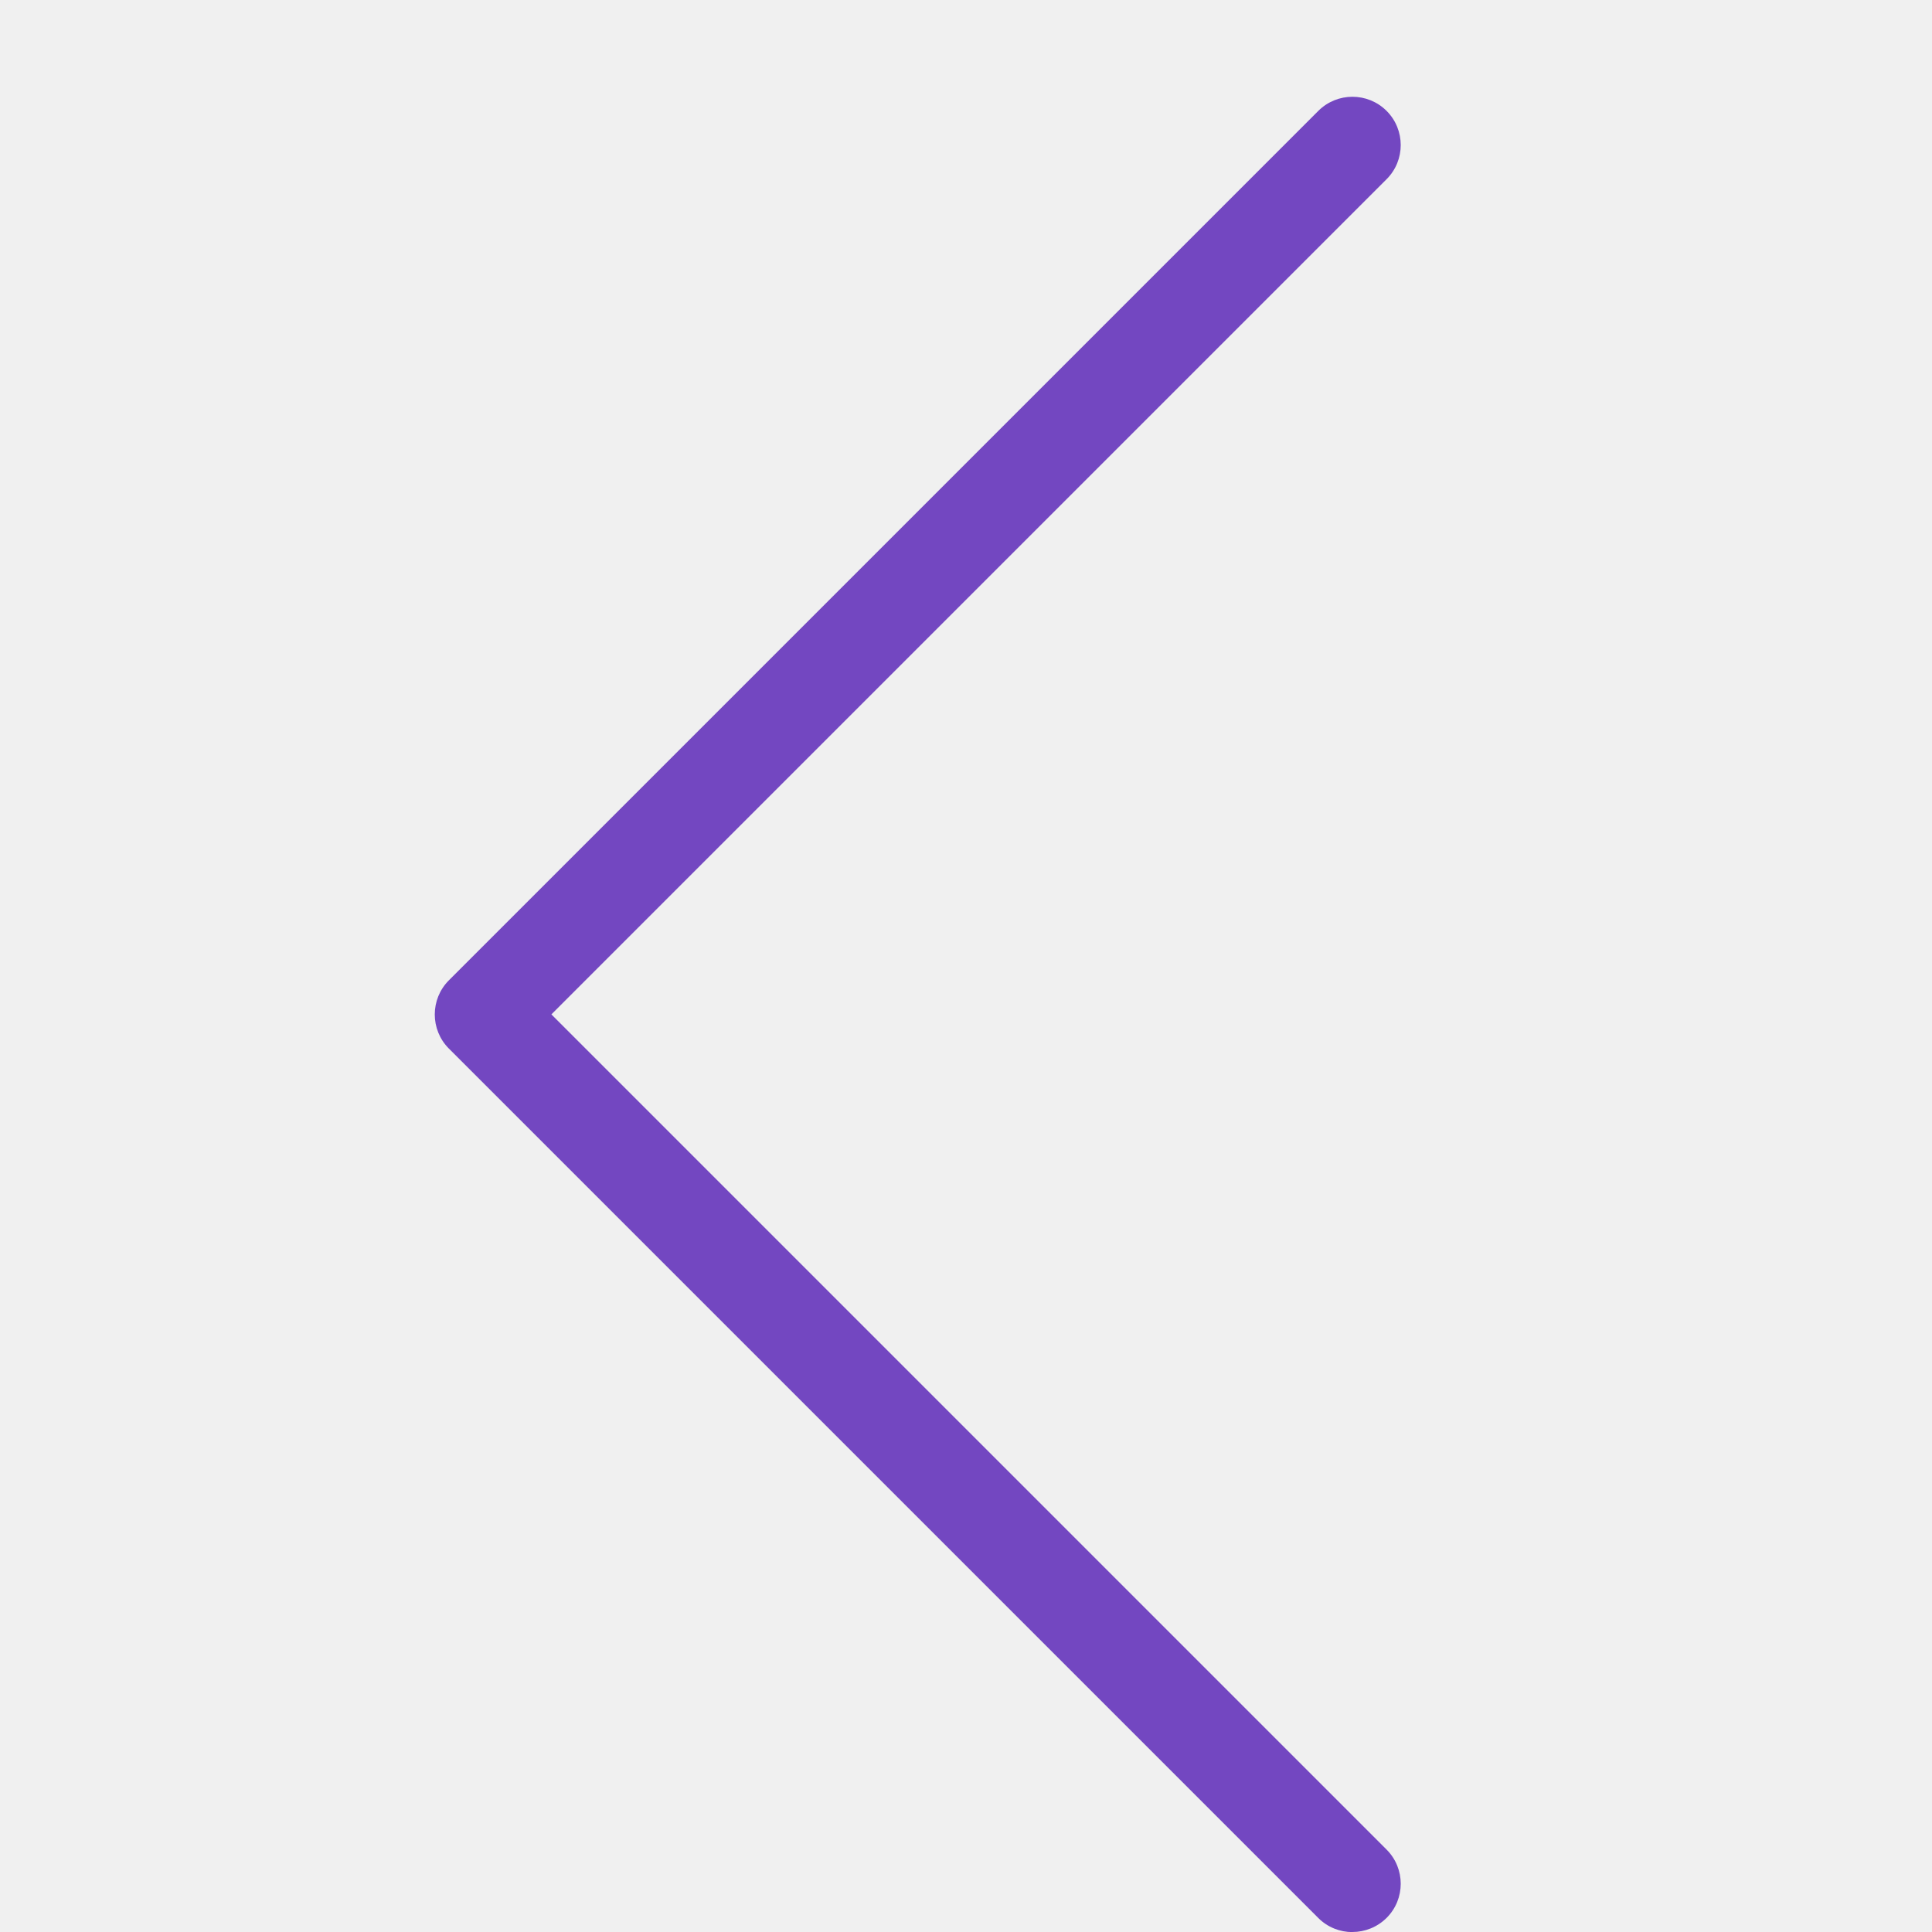
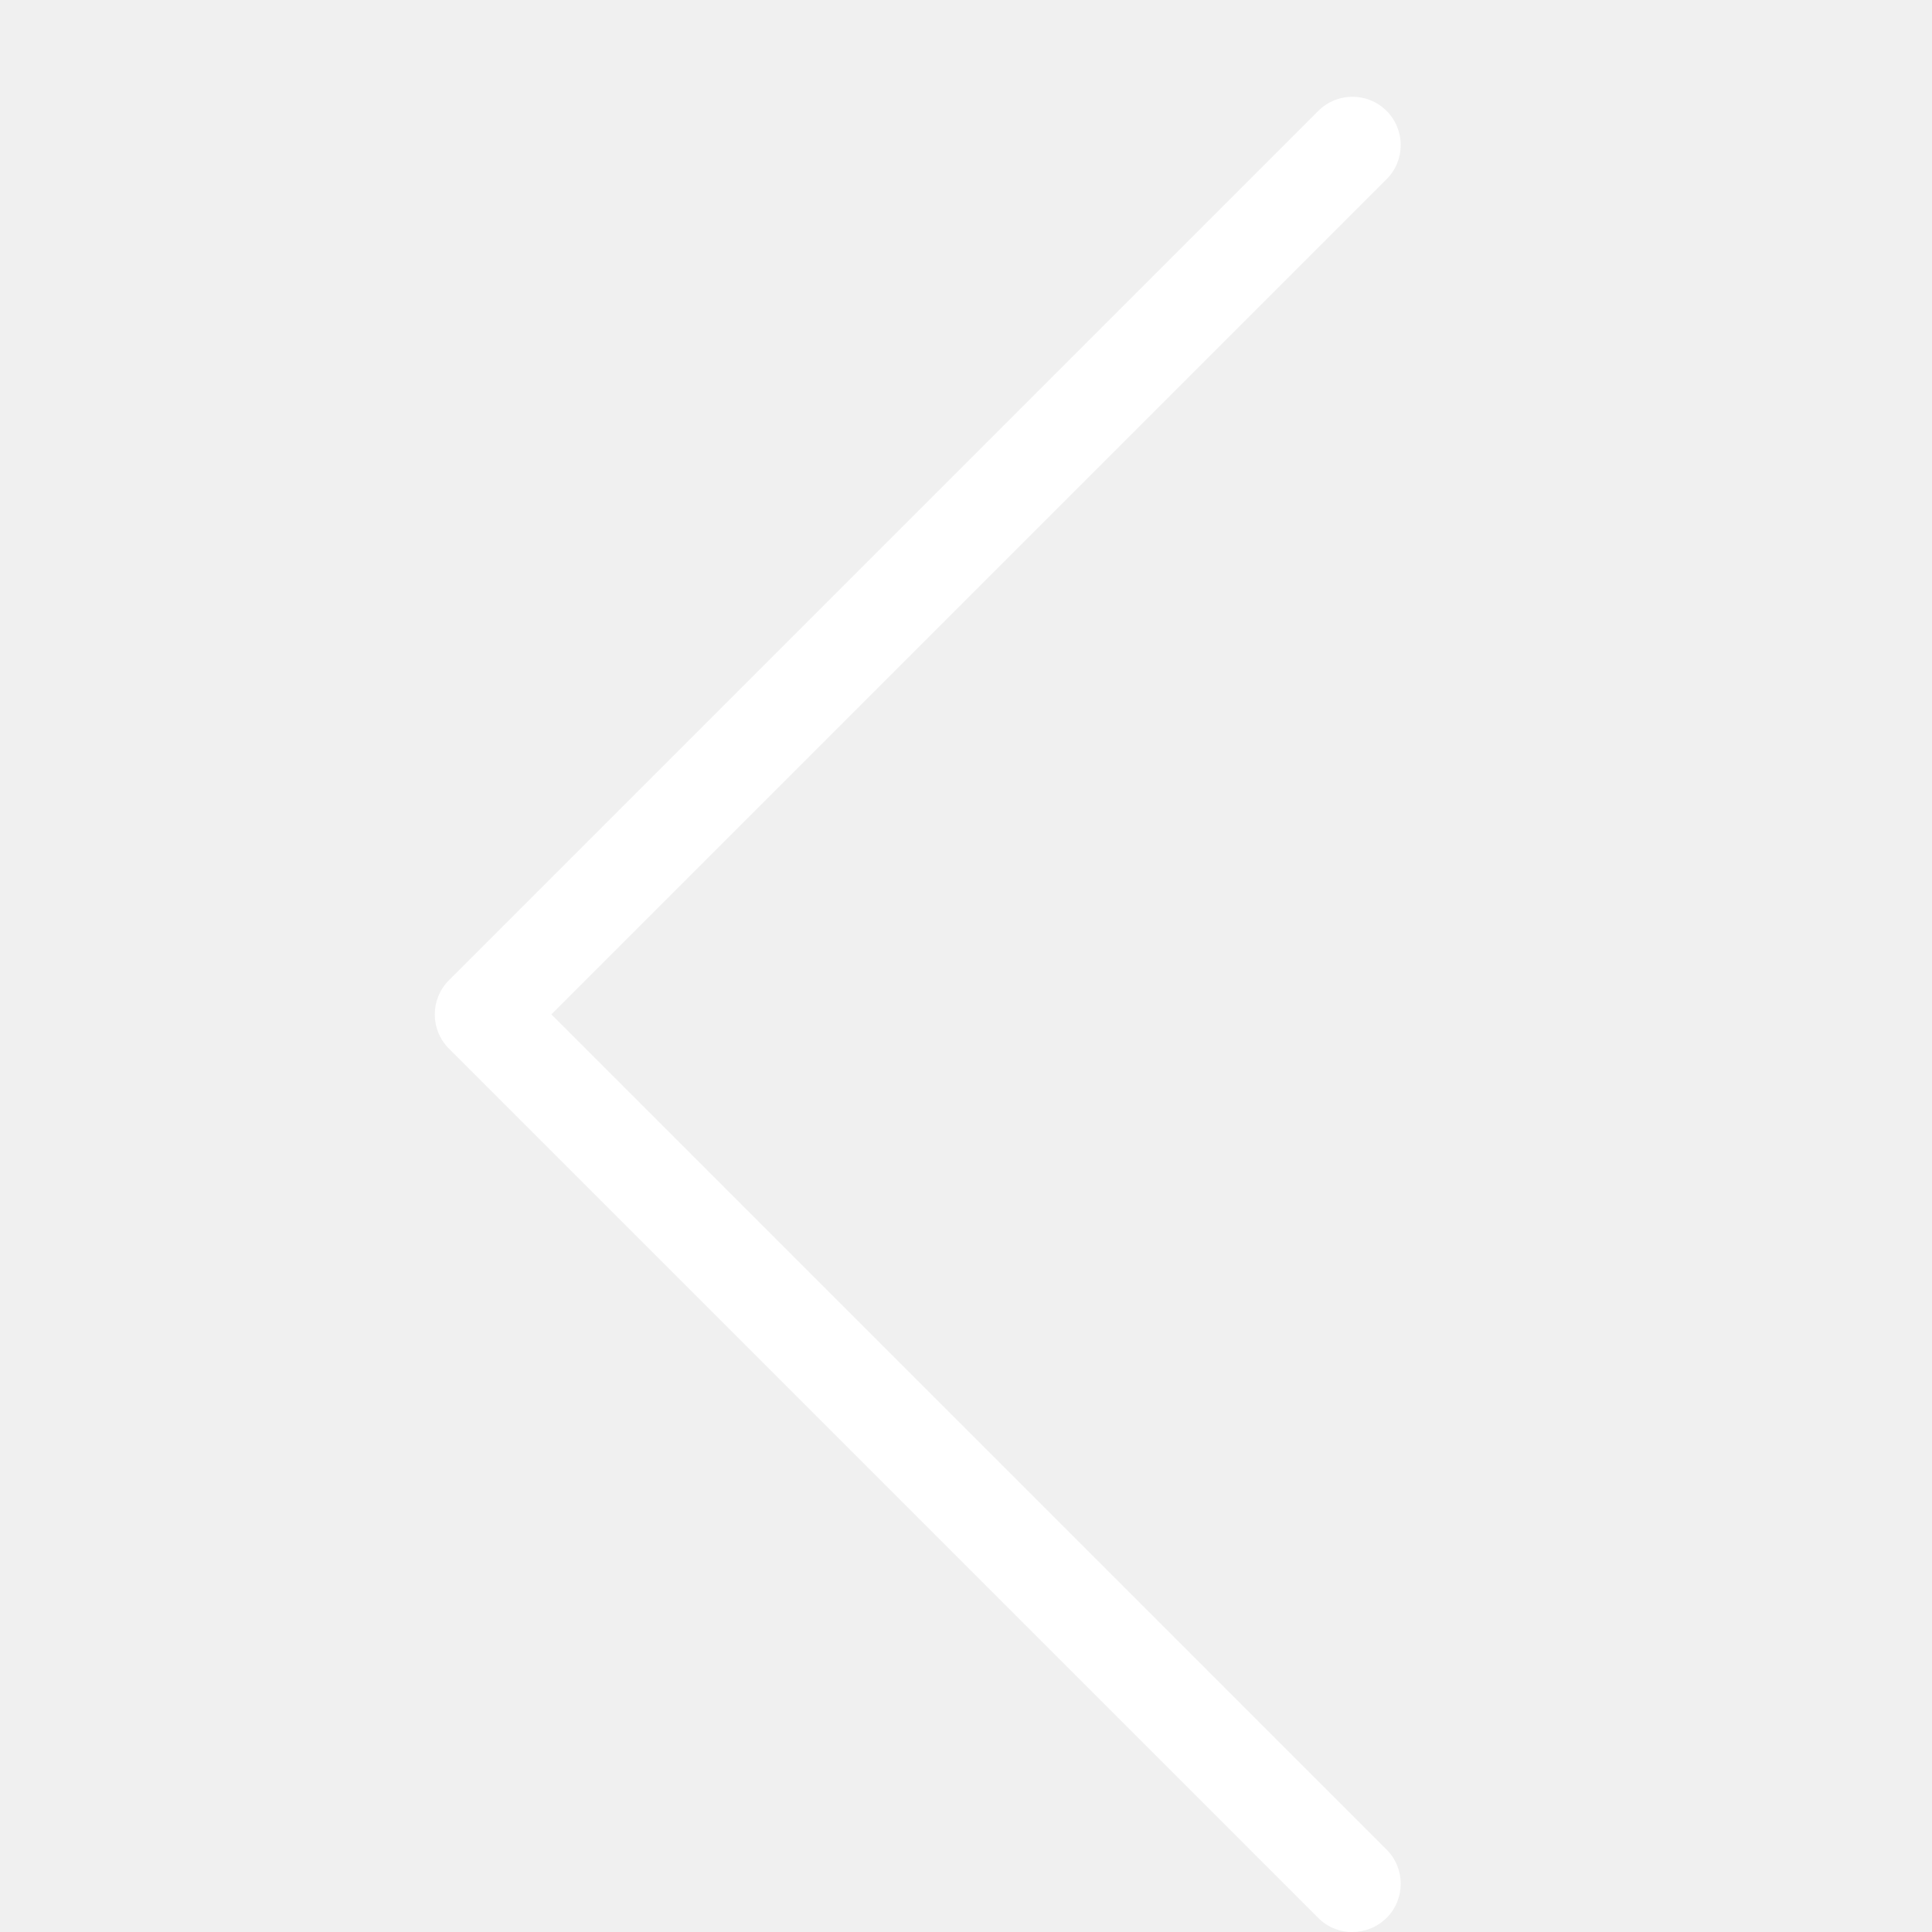
<svg xmlns="http://www.w3.org/2000/svg" version="1.1" width="17" height="17" viewBox="0 0 20 20">
-   <path fill="#7347c1" d="M14 20c0.128 0 0.256-0.049 0.354-0.146 0.195-0.195 0.195-0.512 0-0.707l-8.646-8.646 8.646-8.646c0.195-0.195 0.195-0.512 0-0.707s-0.512-0.195-0.707 0l-9 9c-0.195 0.195-0.195 0.512 0 0.707l9 9c0.098 0.098 0.226 0.146 0.354 0.146z" />
+   <path fill="#fff" d="M14 20c0.128 0 0.256-0.049 0.354-0.146 0.195-0.195 0.195-0.512 0-0.707l-8.646-8.646 8.646-8.646c0.195-0.195 0.195-0.512 0-0.707s-0.512-0.195-0.707 0l-9 9c-0.195 0.195-0.195 0.512 0 0.707l9 9c0.098 0.098 0.226 0.146 0.354 0.146z" />
</svg>
